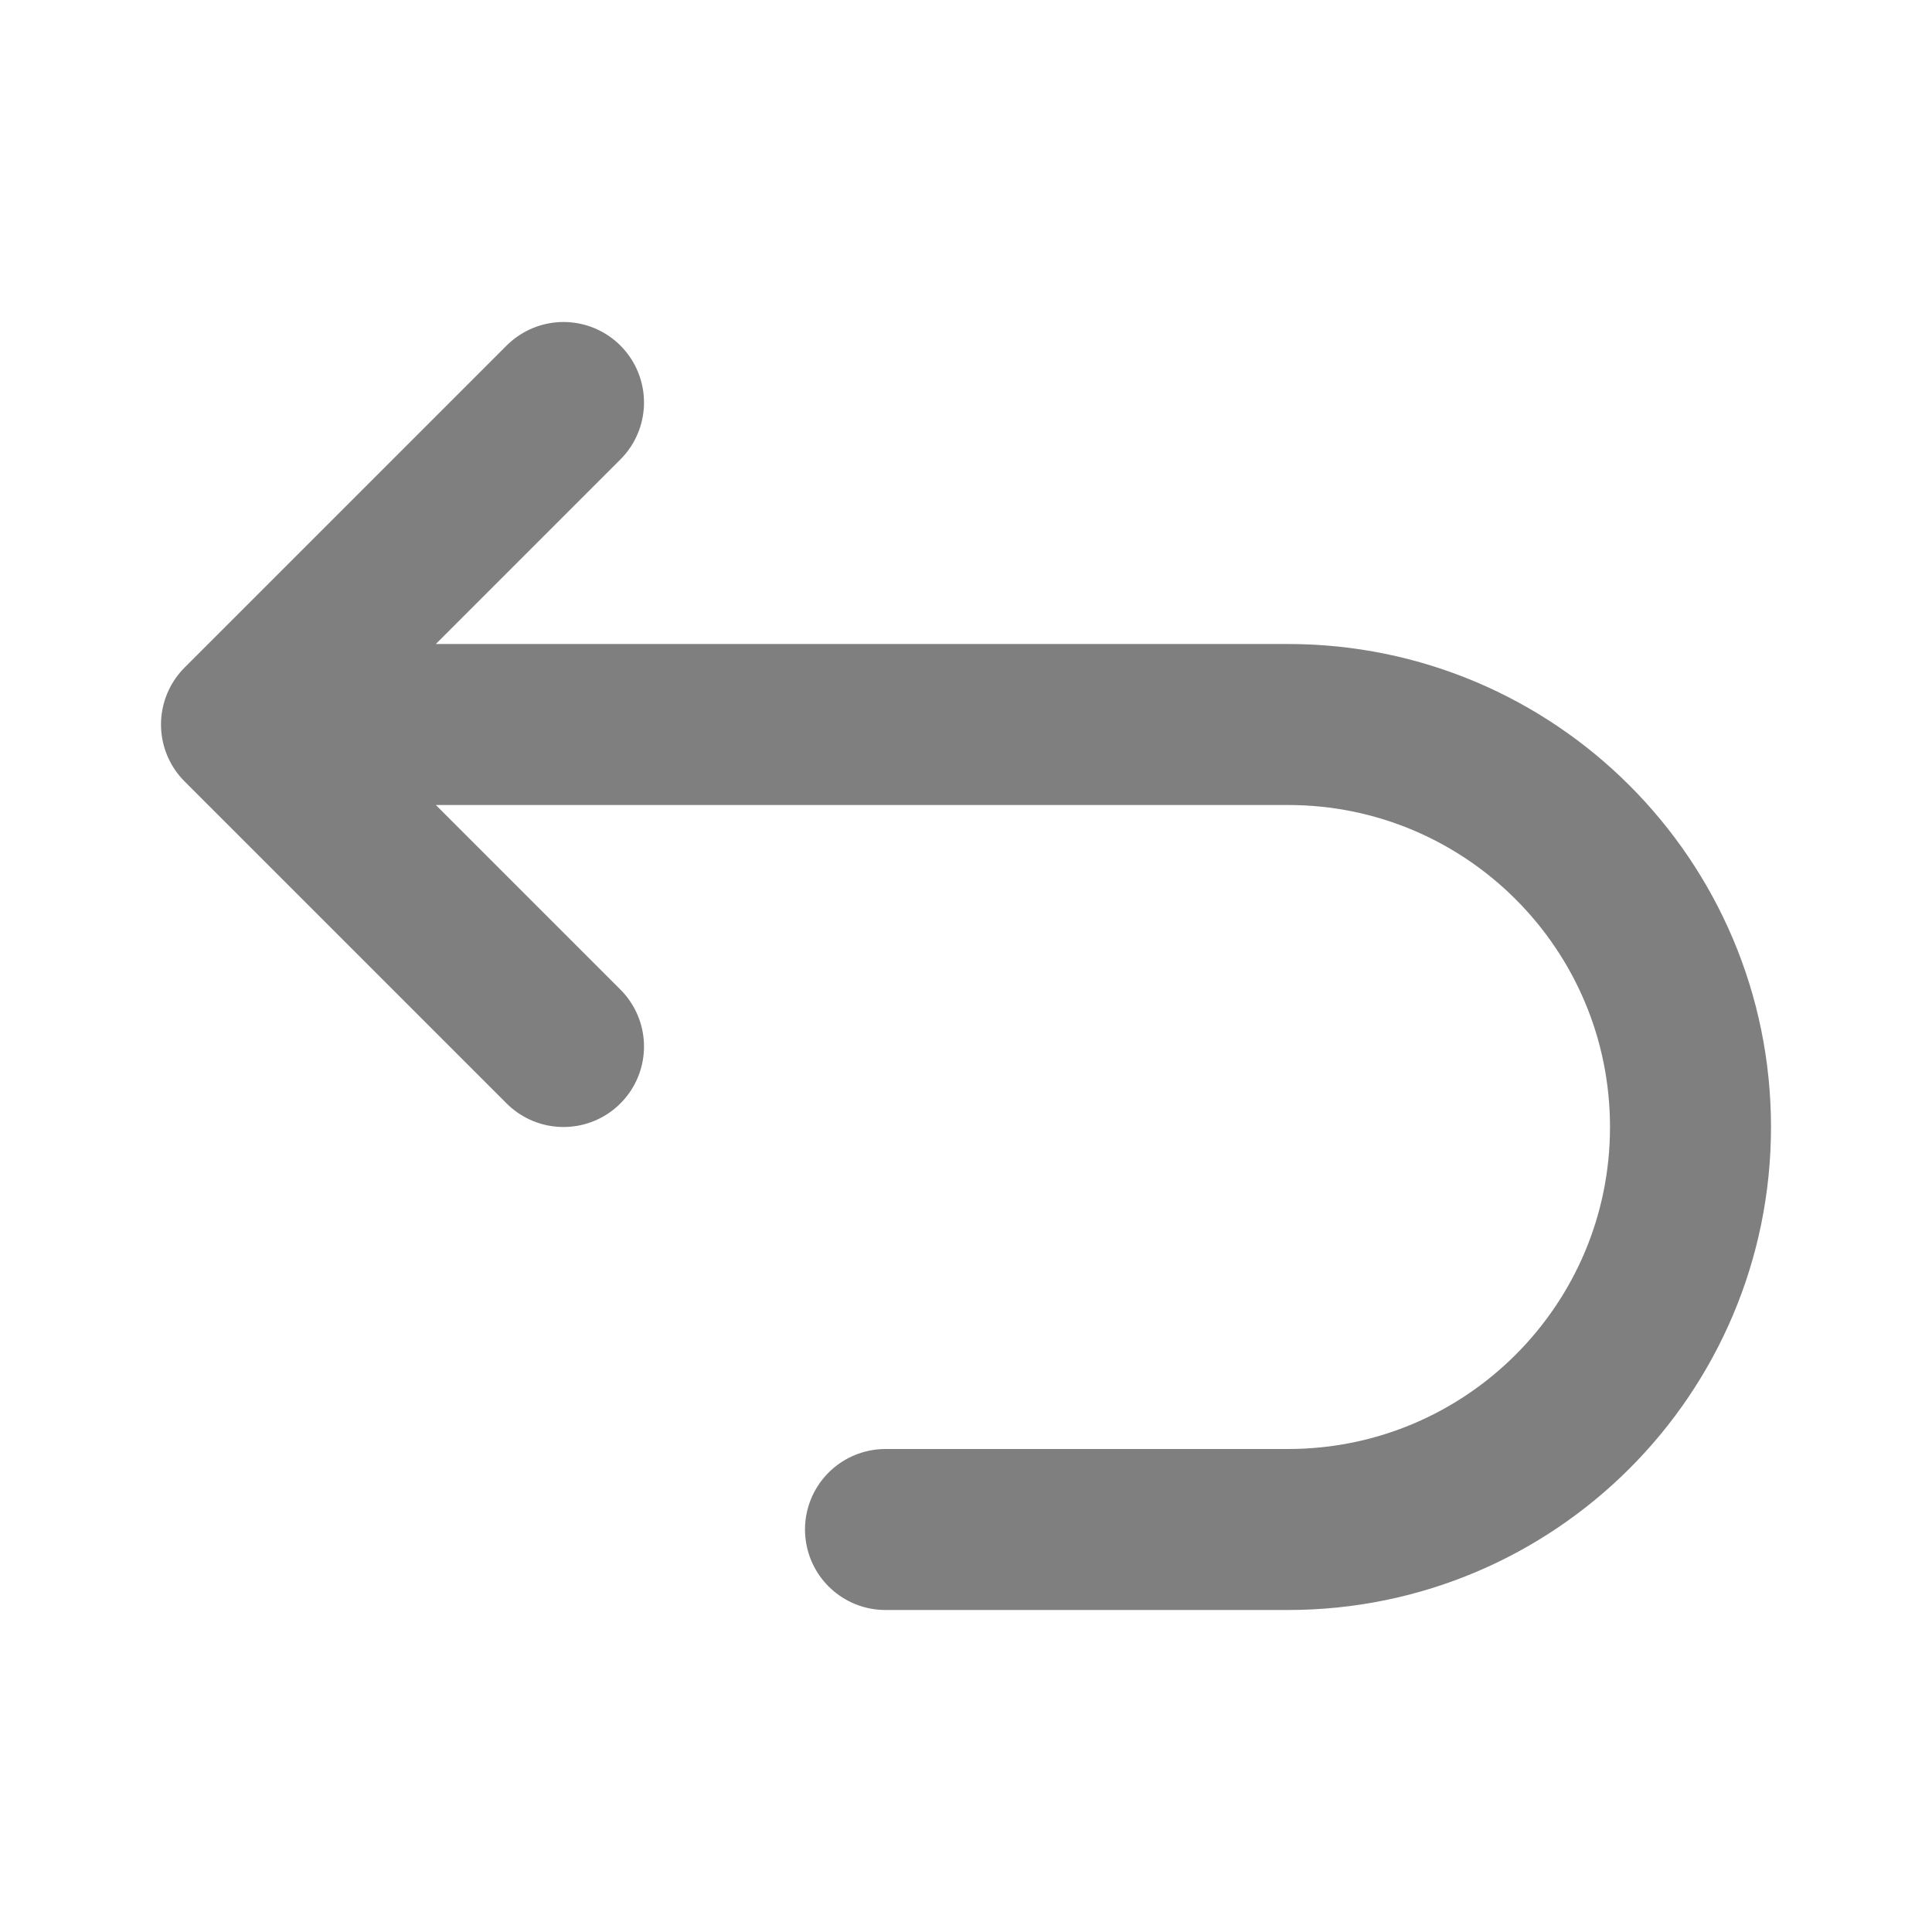
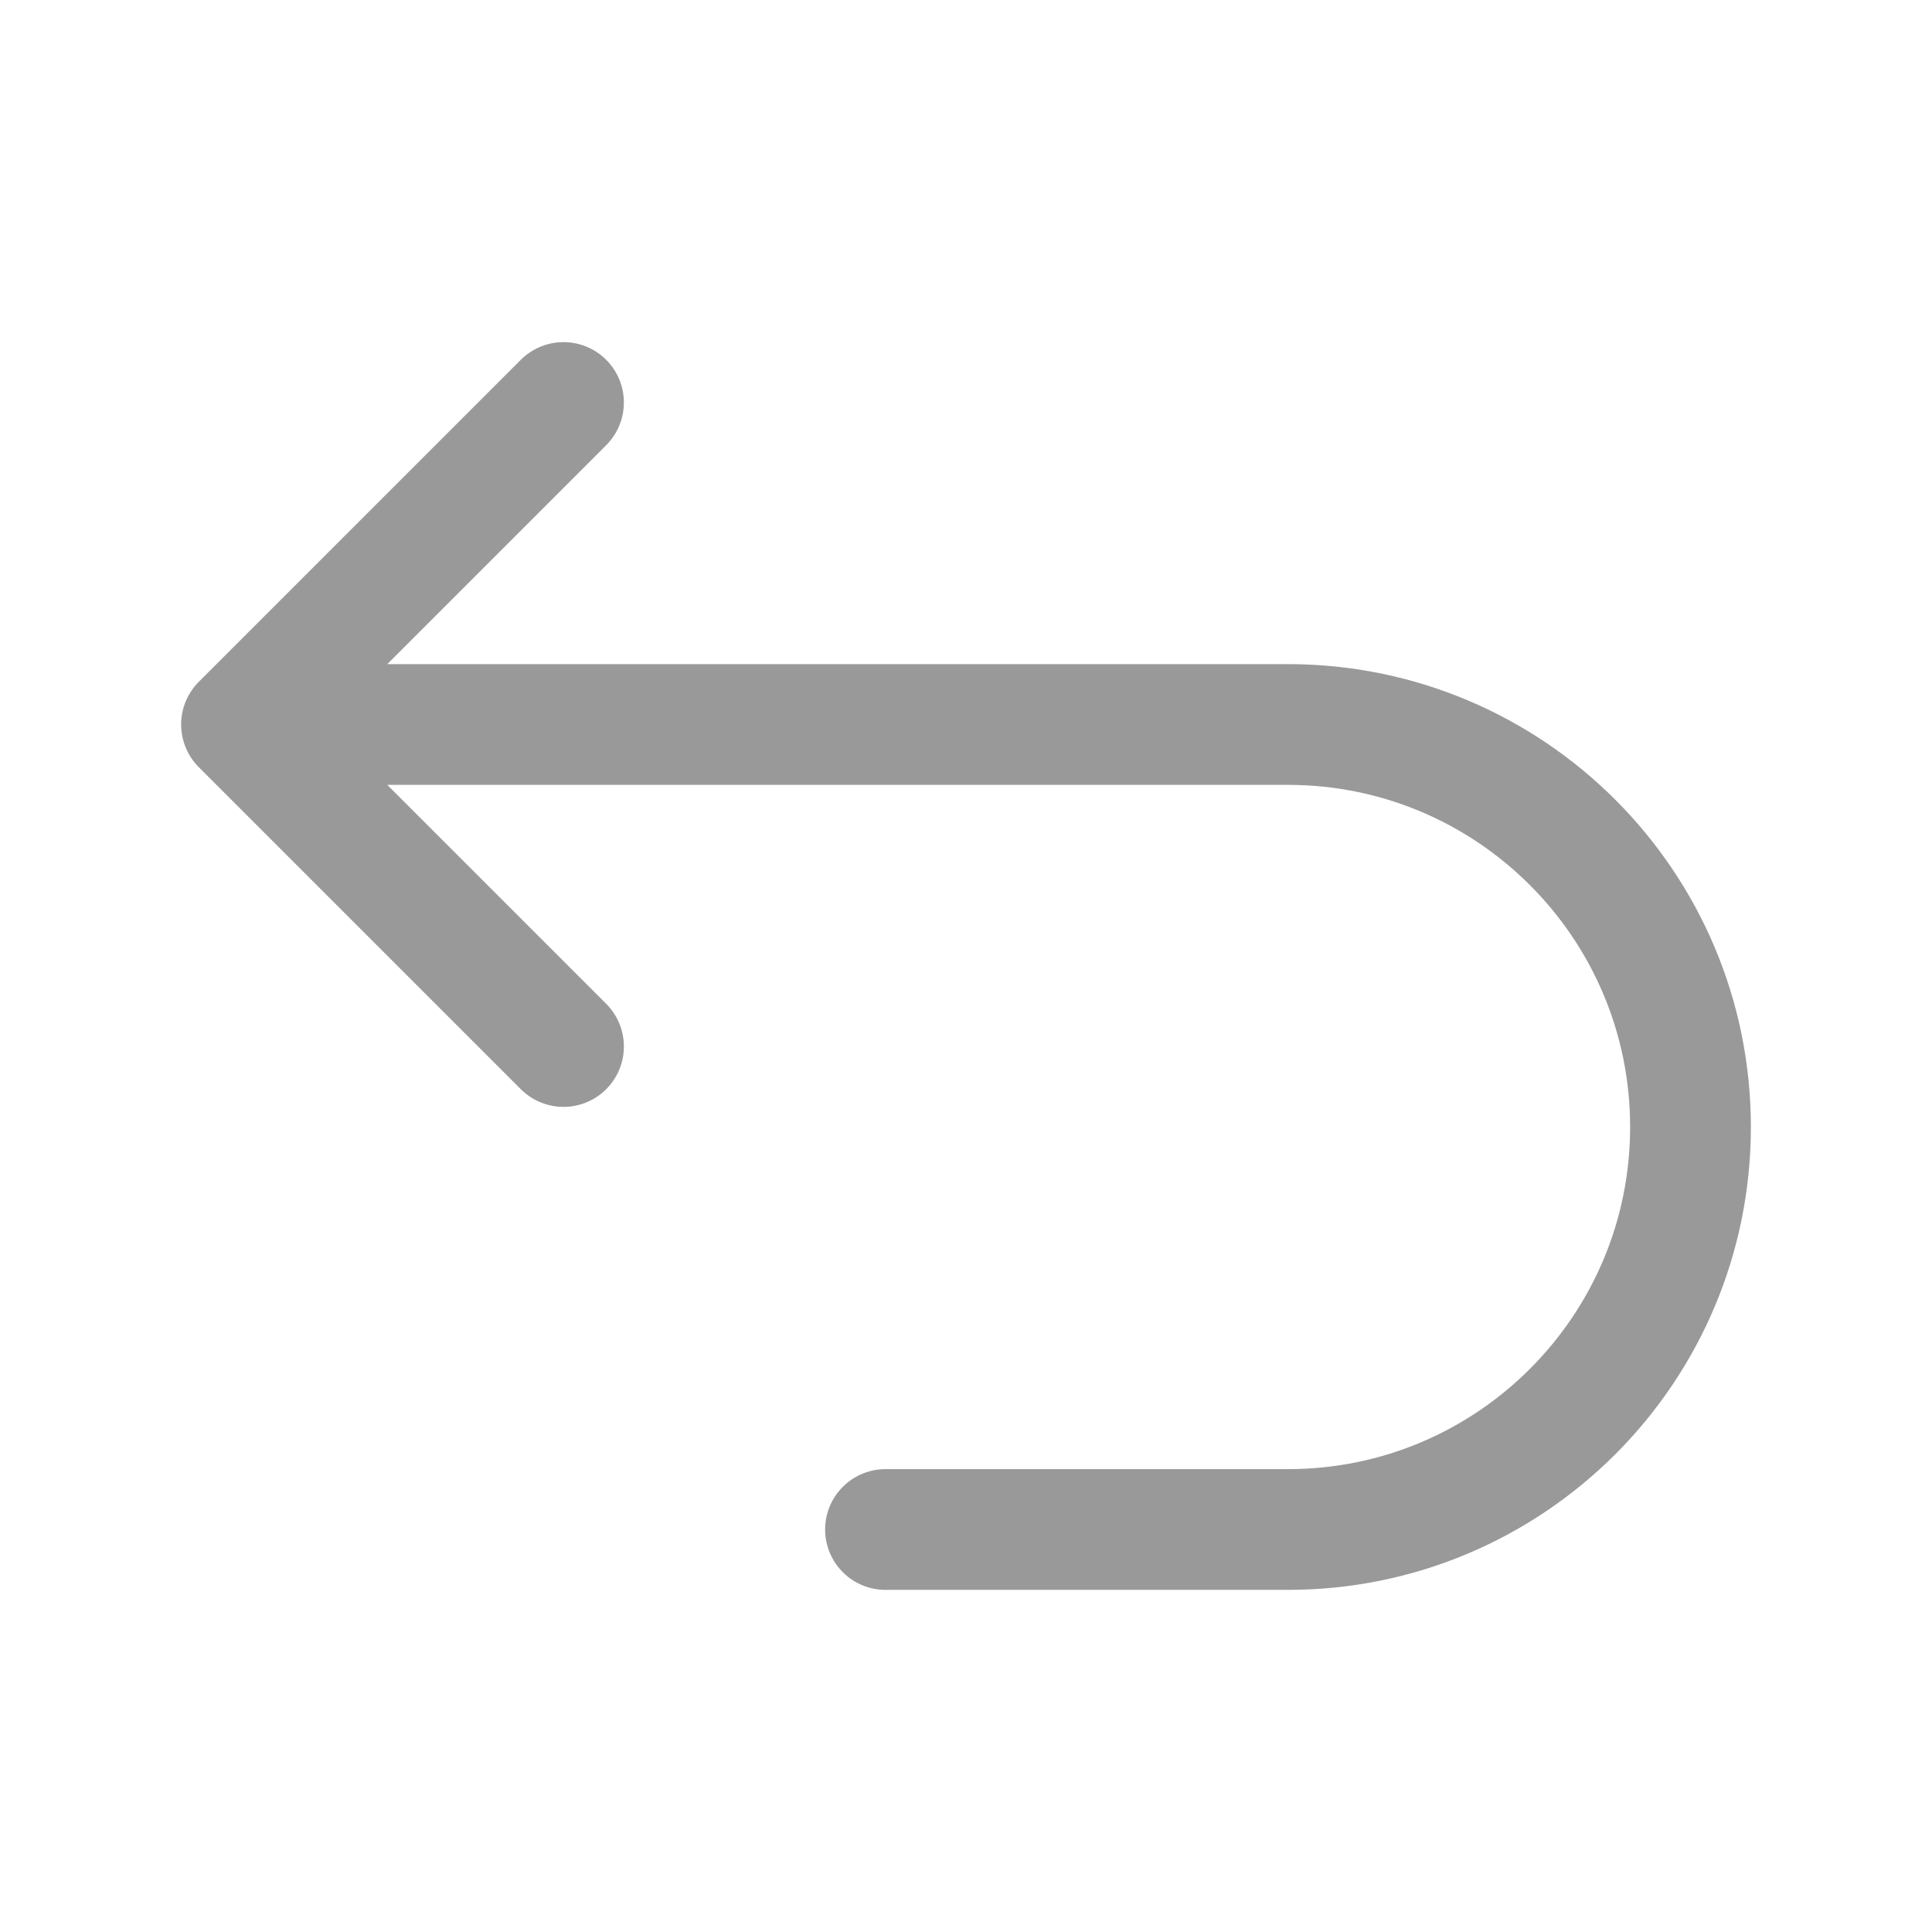
<svg xmlns="http://www.w3.org/2000/svg" width="800px" height="800px" viewBox="0 0 24 24" fill="none">
  <g id="Arrow / Arrow_Undo_Up_Left">
-     <path id="Vector" d="M7 13L3 9M3 9L7 5M3 9H16C18.761 9 21 11.239 21 14C21 16.761 18.761 19 16 19H11" stroke="#7f7f7fff" stroke-width="2" stroke-linecap="round" stroke-linejoin="round" />
+     <path id="Vector" d="M7 13L3 9M3 9L7 5M3 9H16C18.761 9 21 11.239 21 14C21 16.761 18.761 19 16 19H11" stroke="#999999" stroke-width="1.5" stroke-linecap="round" stroke-linejoin="round" />
  </g>
</svg>
